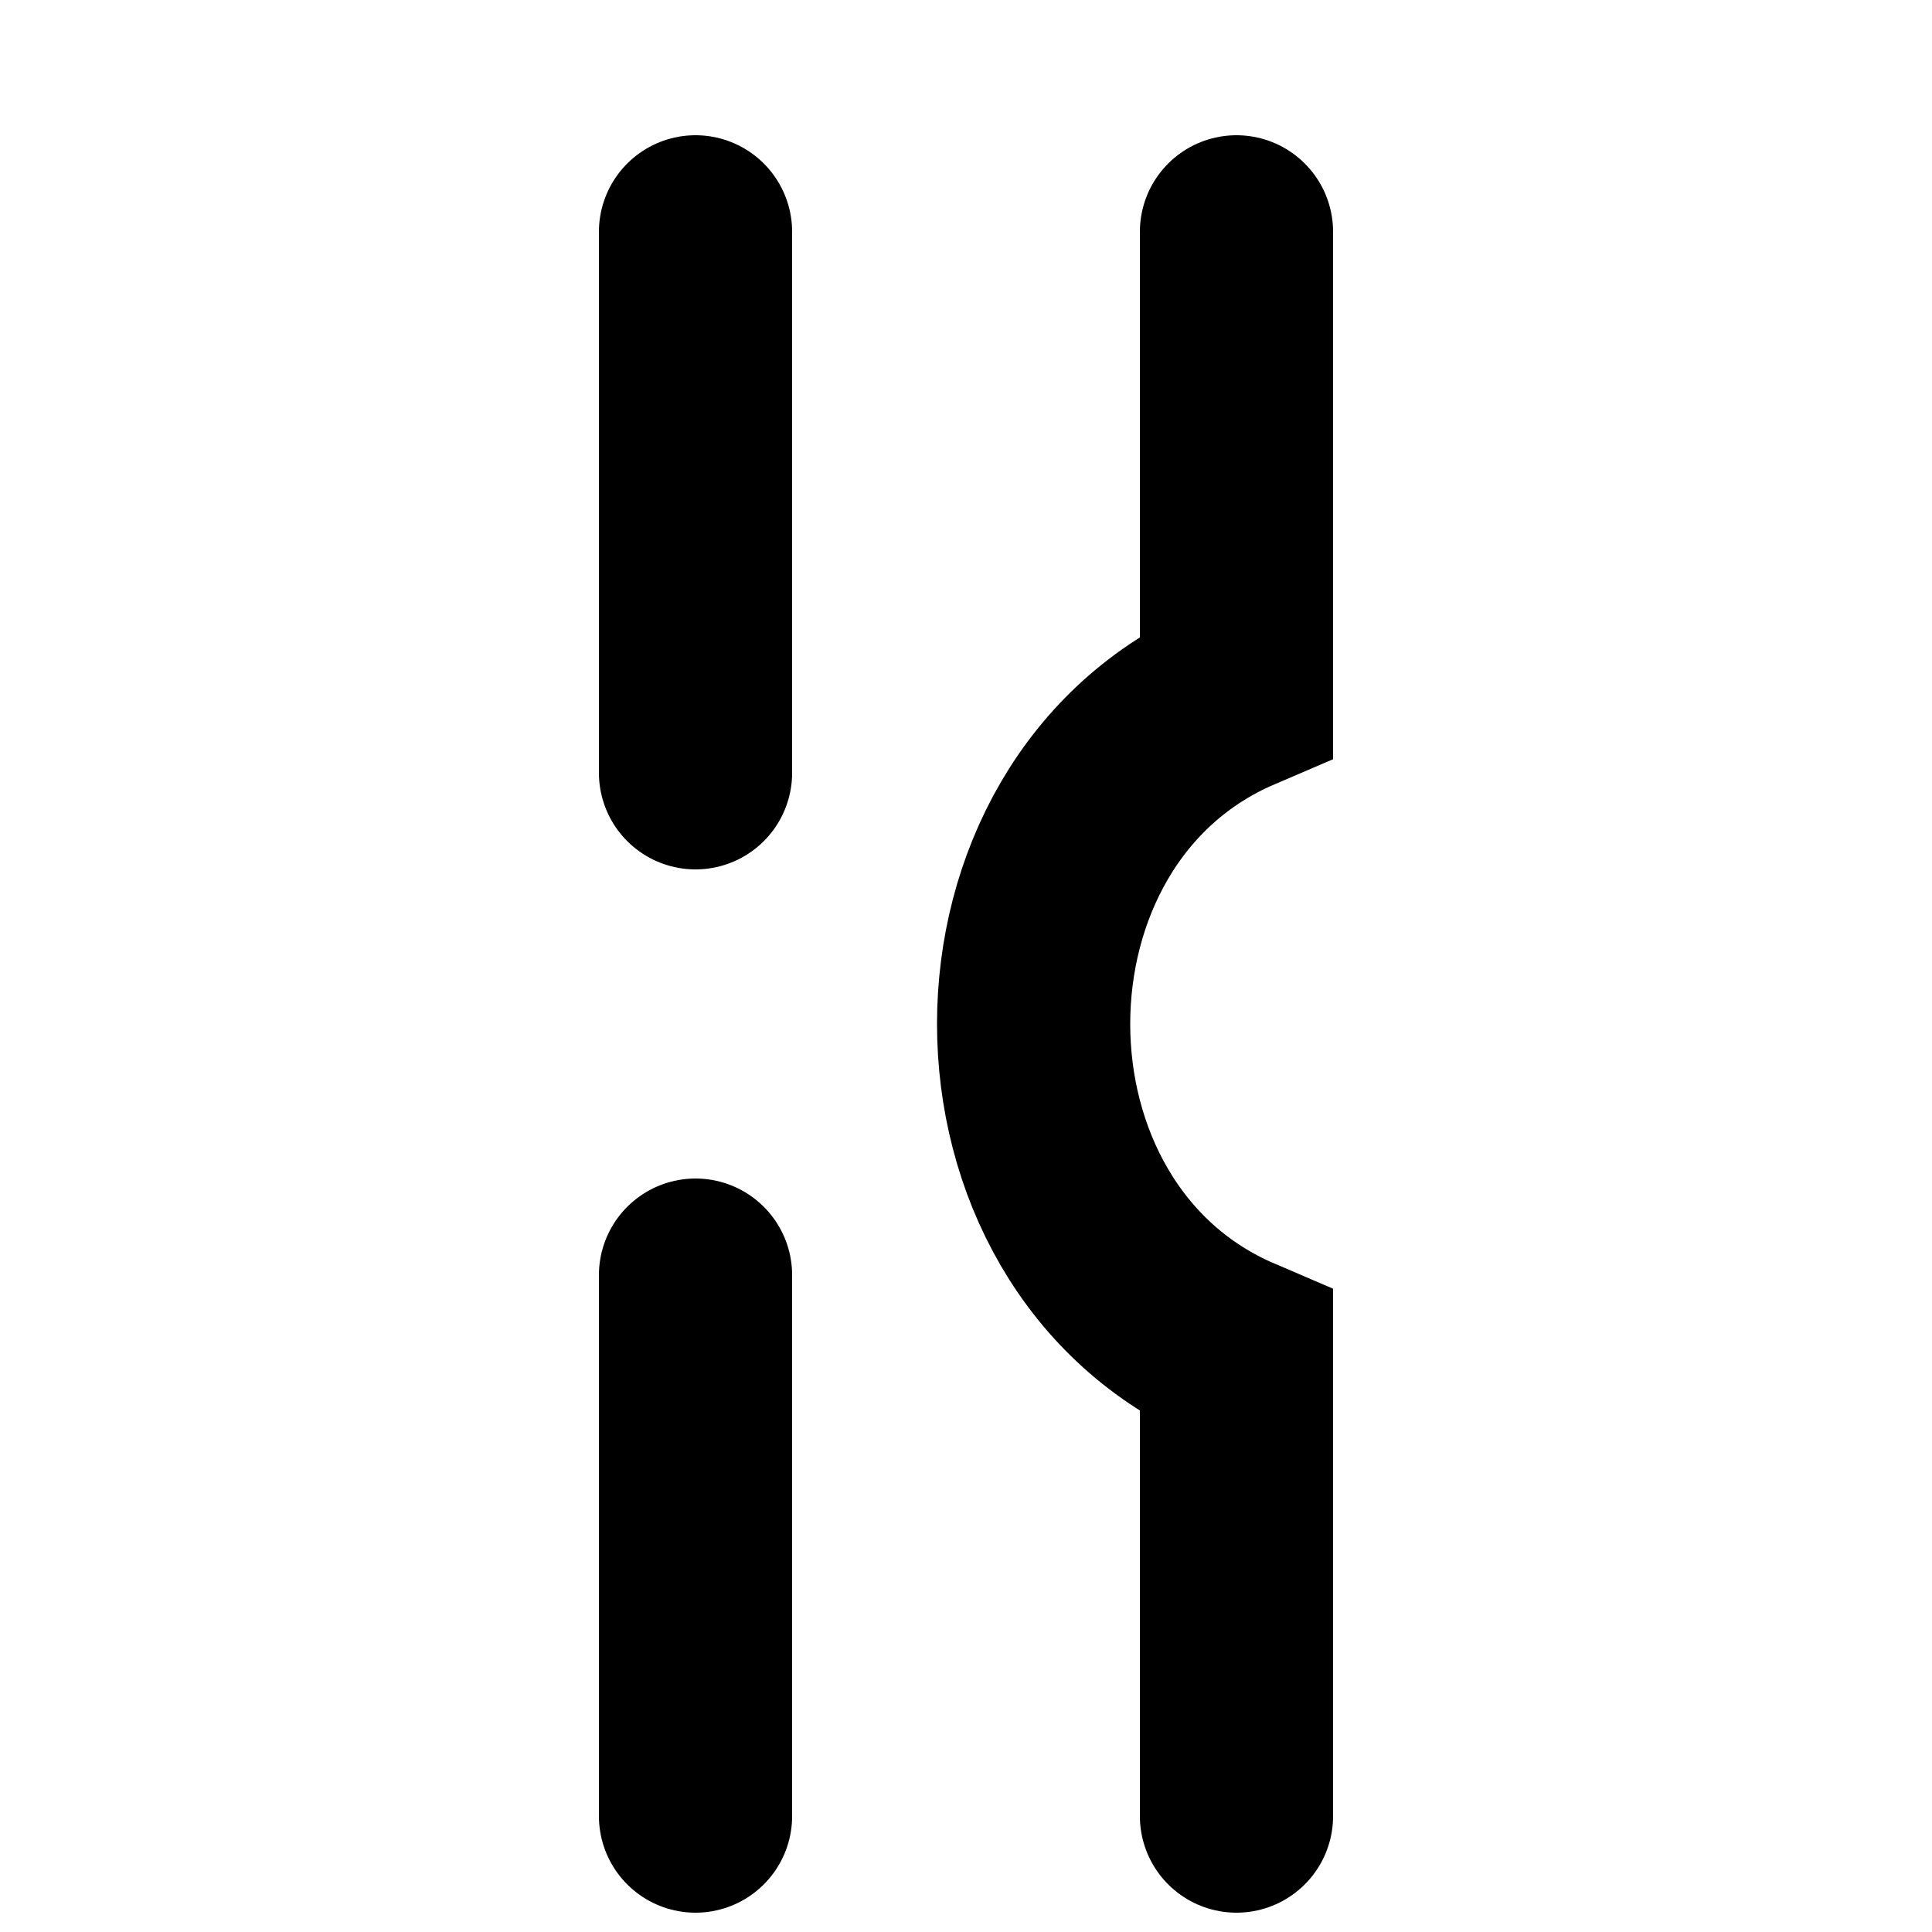
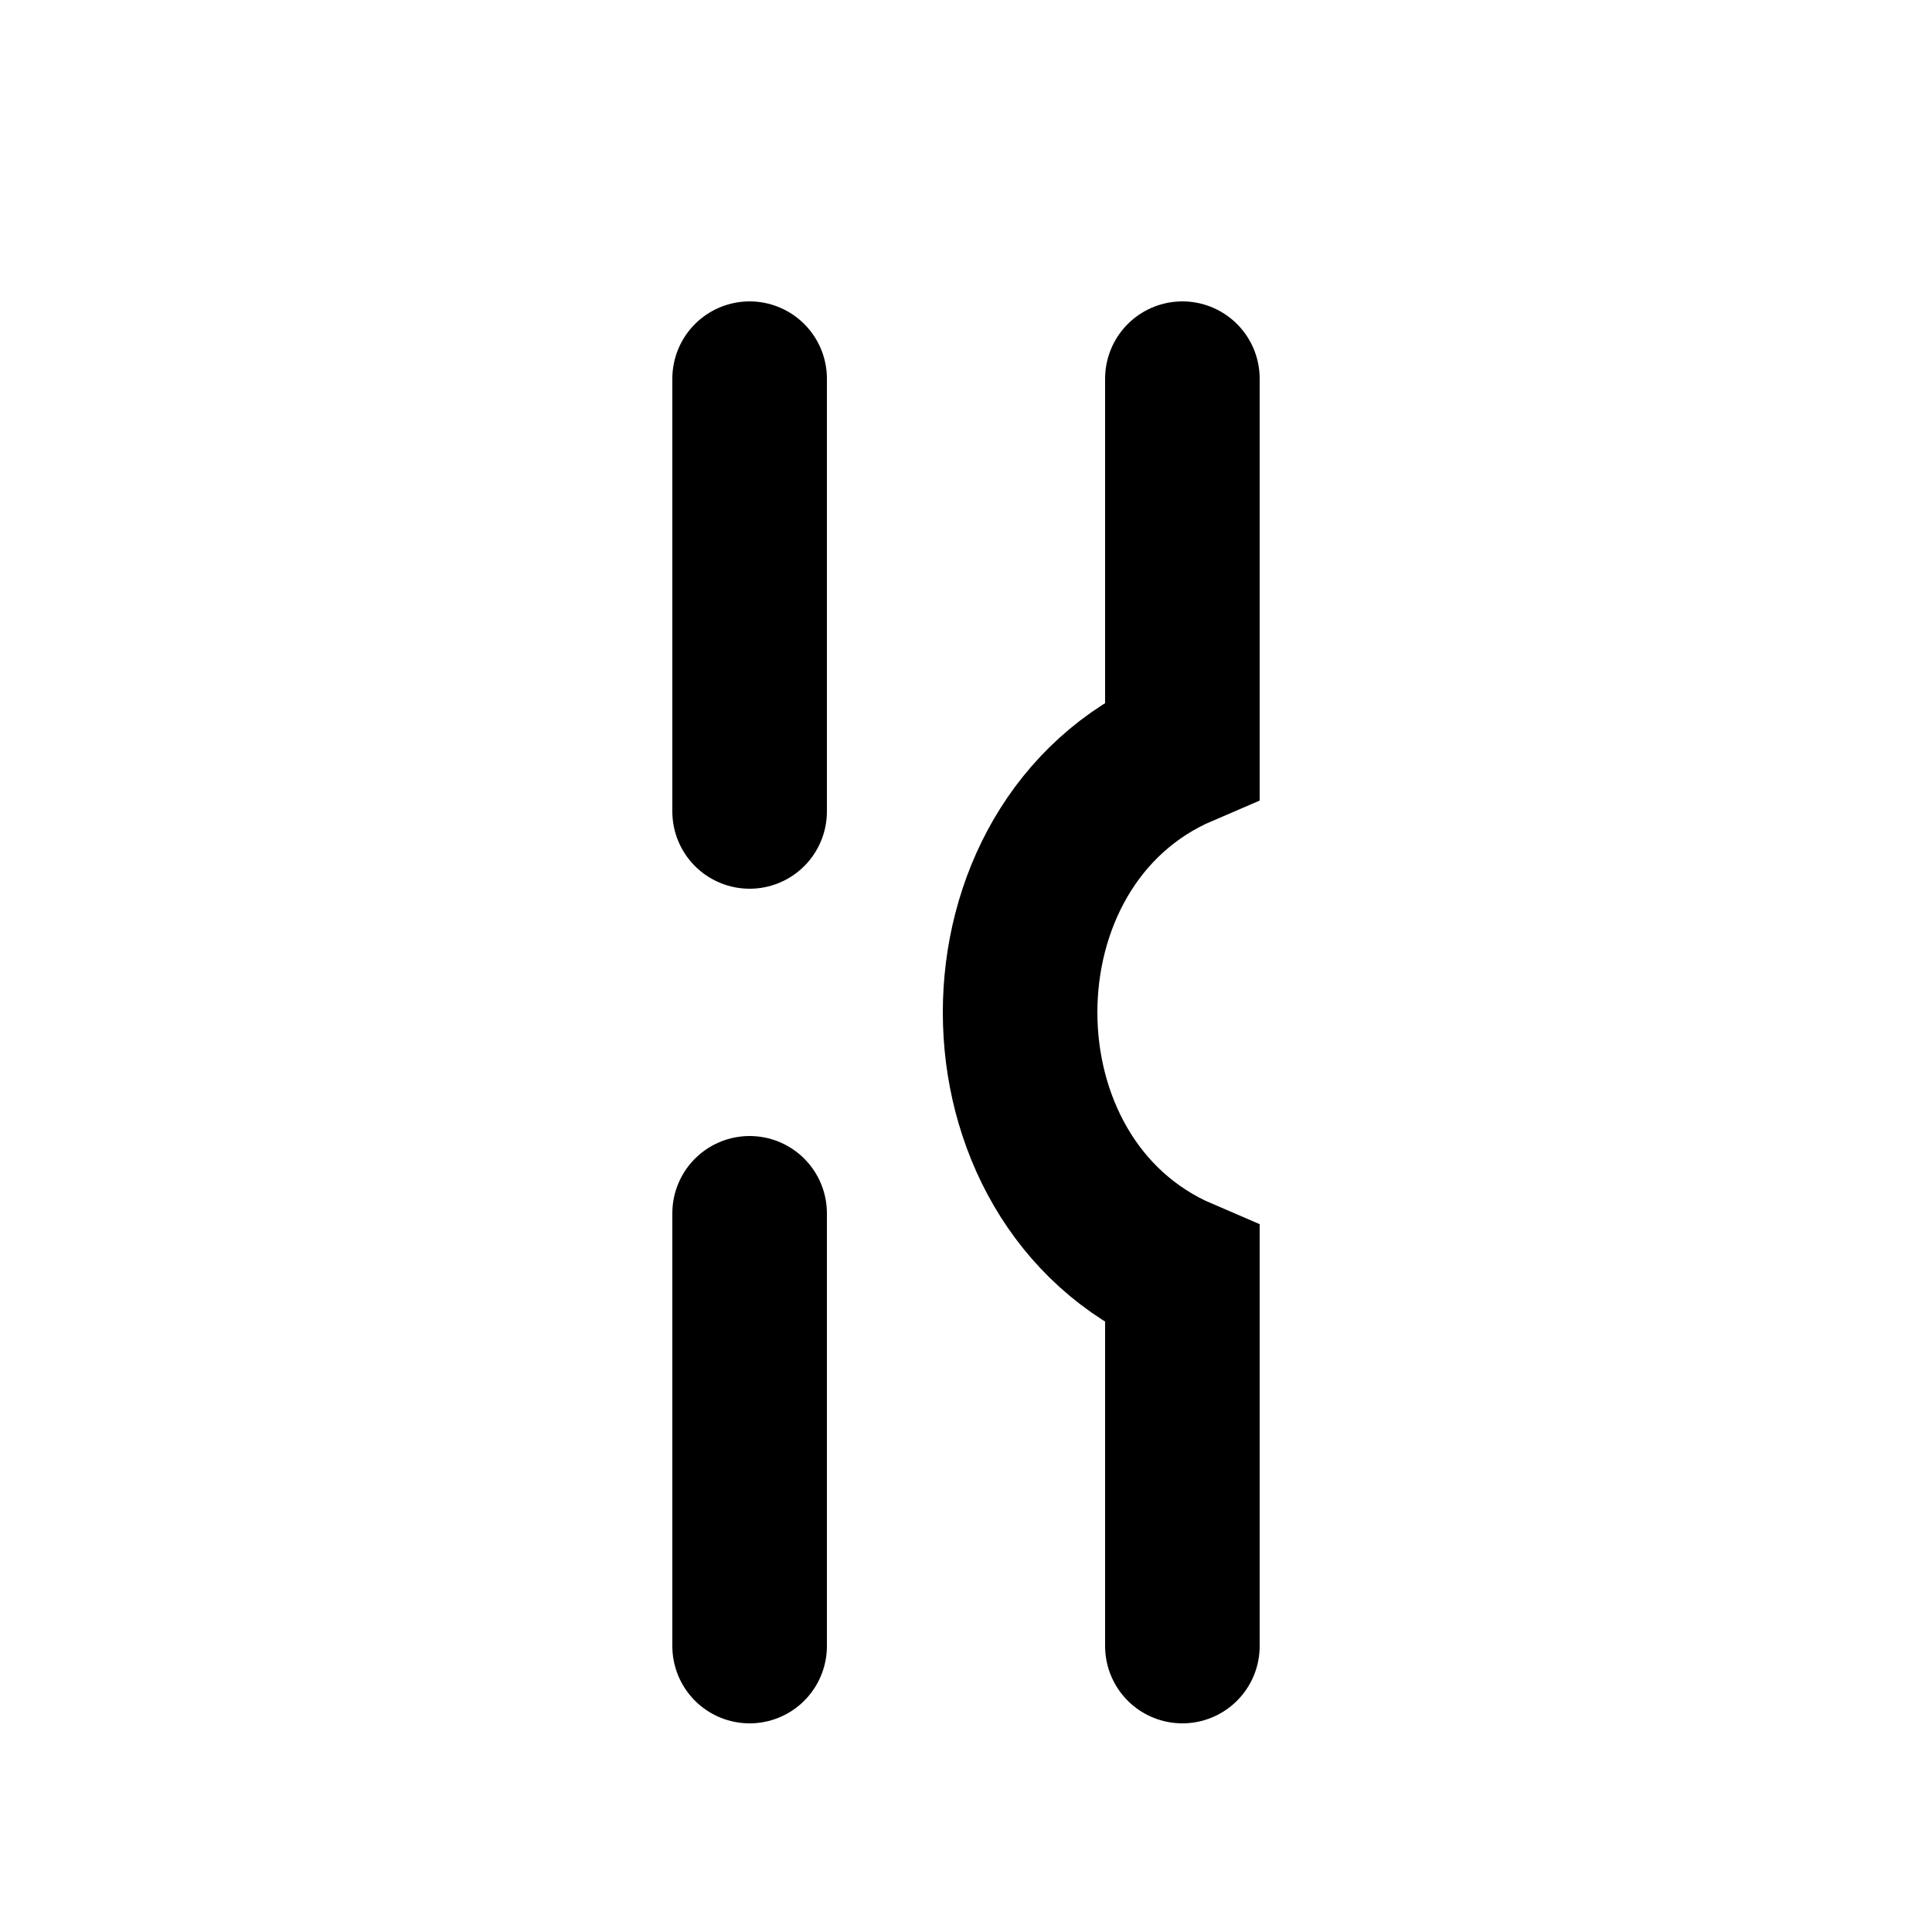
<svg xmlns="http://www.w3.org/2000/svg" fill="none" stroke="currentColor" stroke-linecap="round" stroke-width="10" viewBox="0 0 100 100">
-   <path d="M36 12v28m0 26v28m28-82v24c-14 6-14 28 0 34v24" />
+   <path stroke-width="8" d="M38.8 19.6V42m0 20.8v22.4m22.4-65.6v19.2C50 43.6 50 61.2 61.2 66v19.2" />
</svg>
